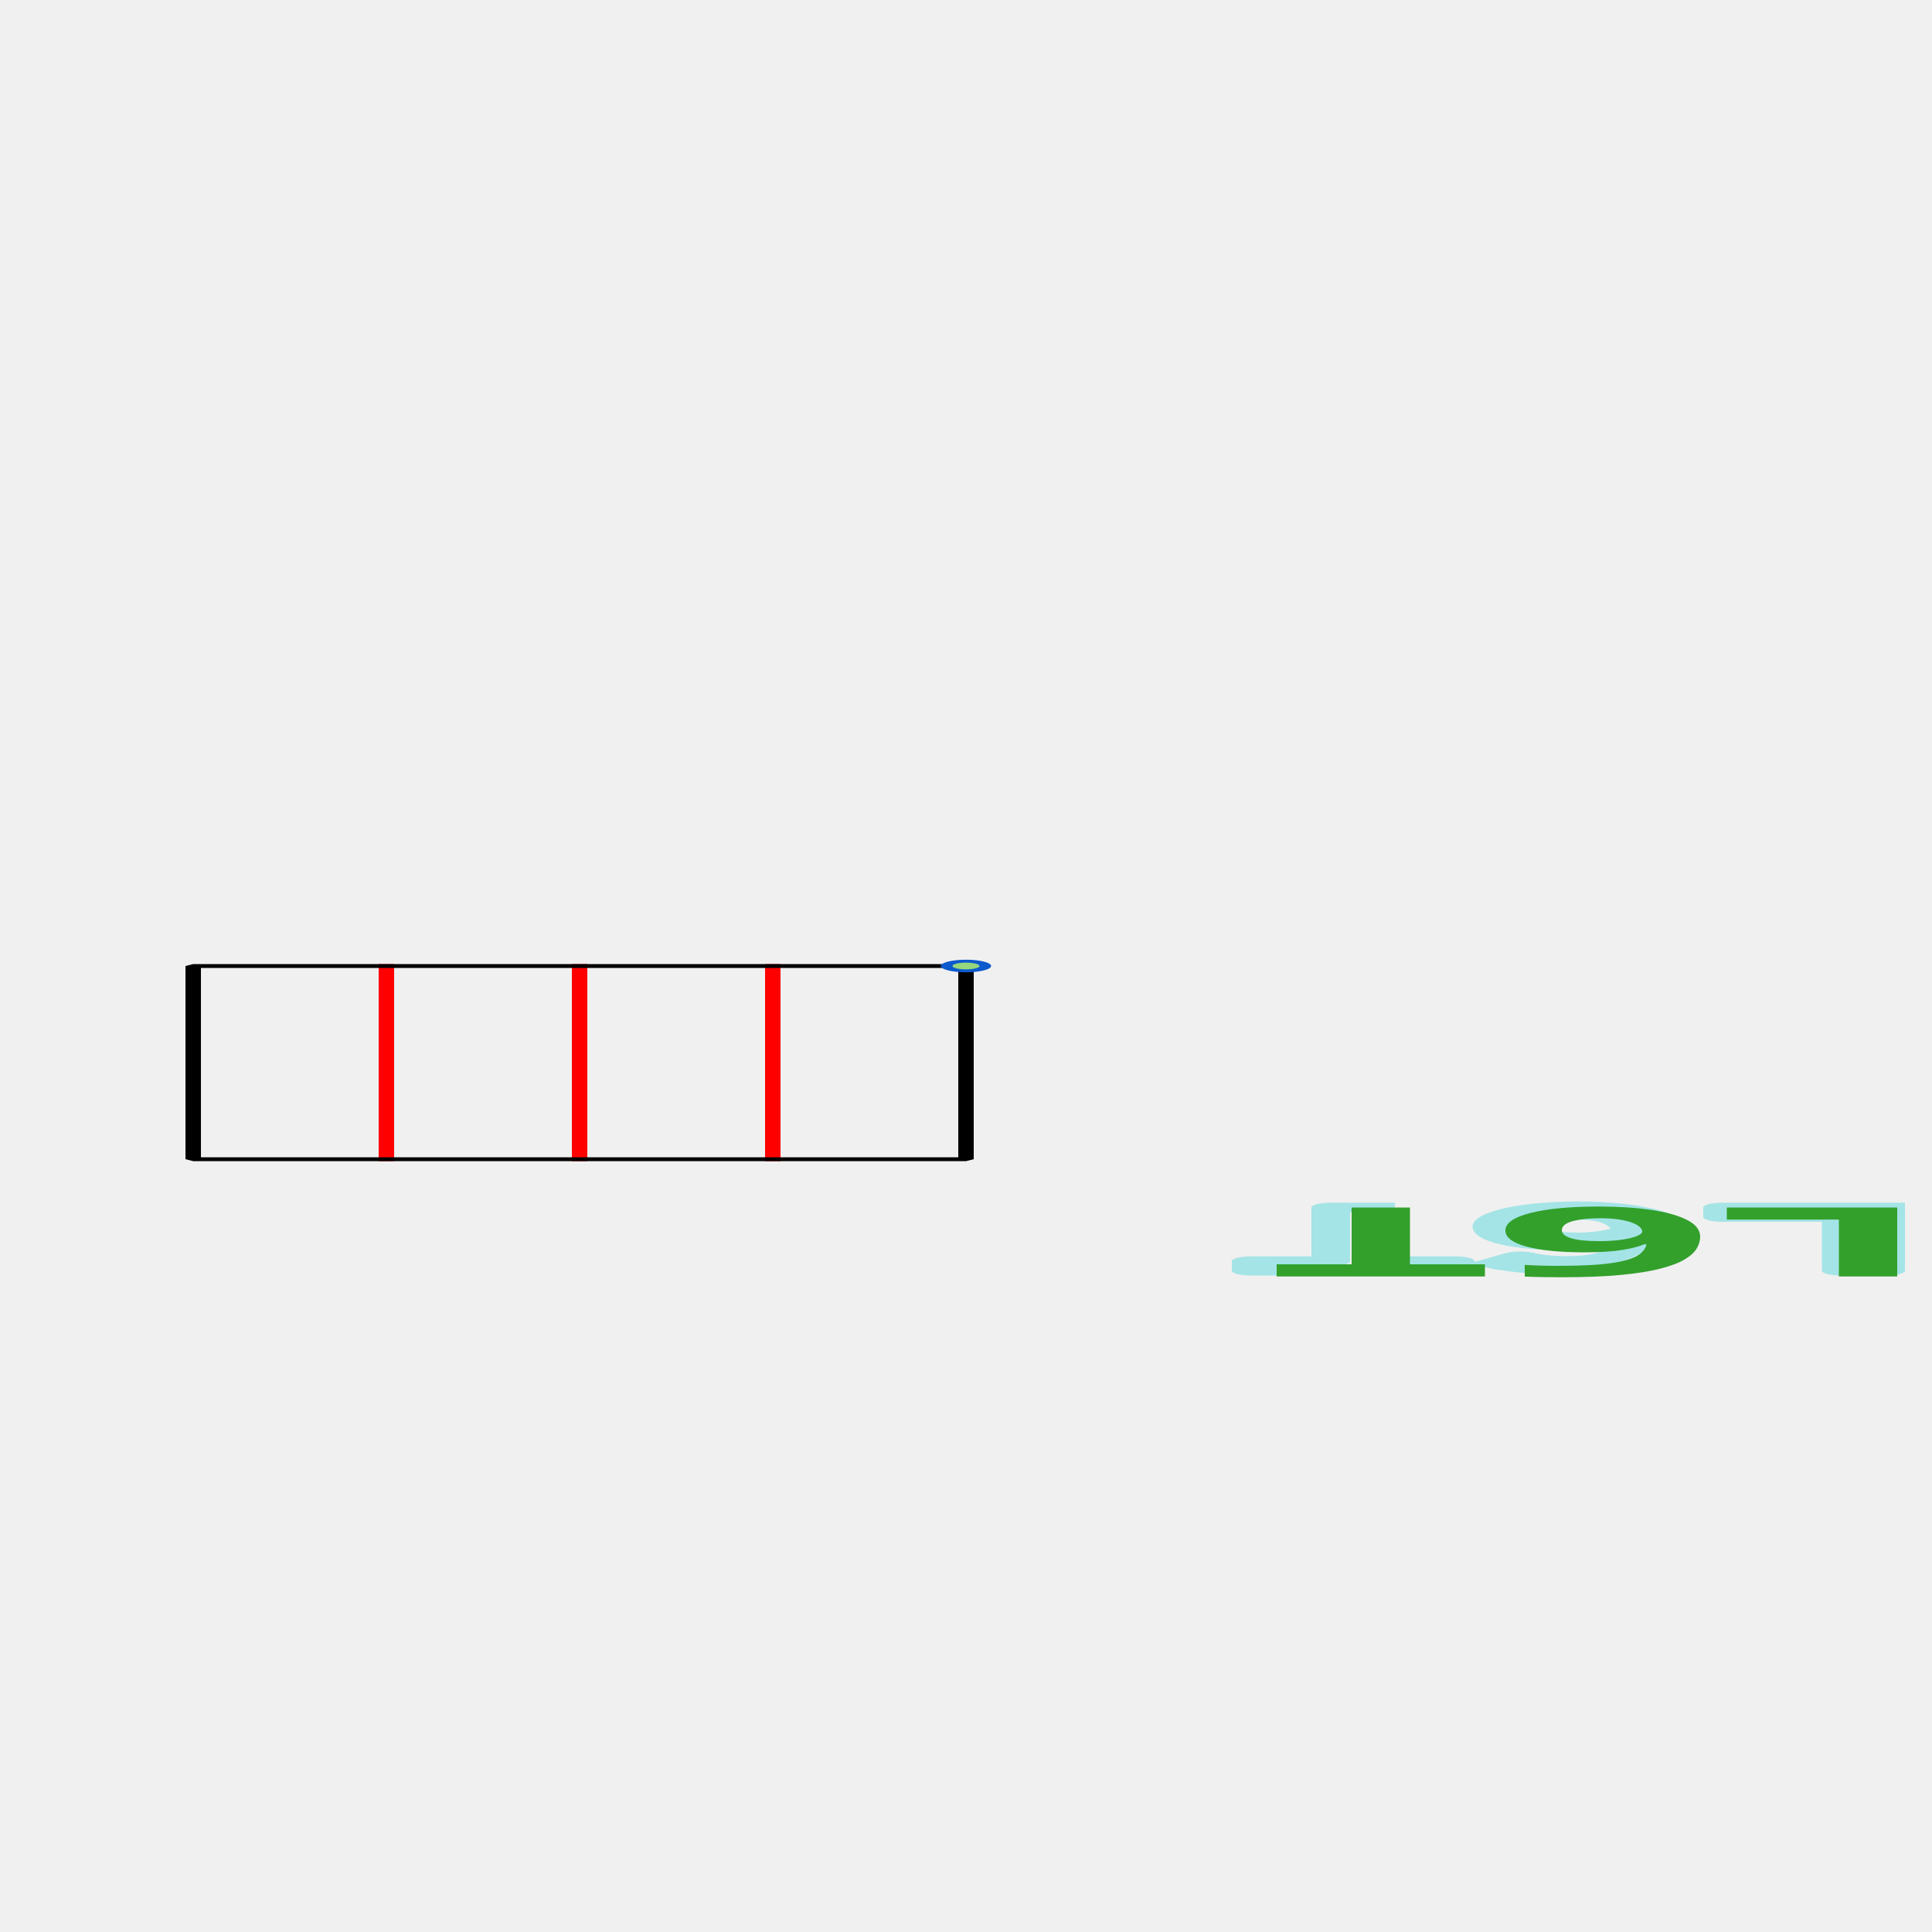
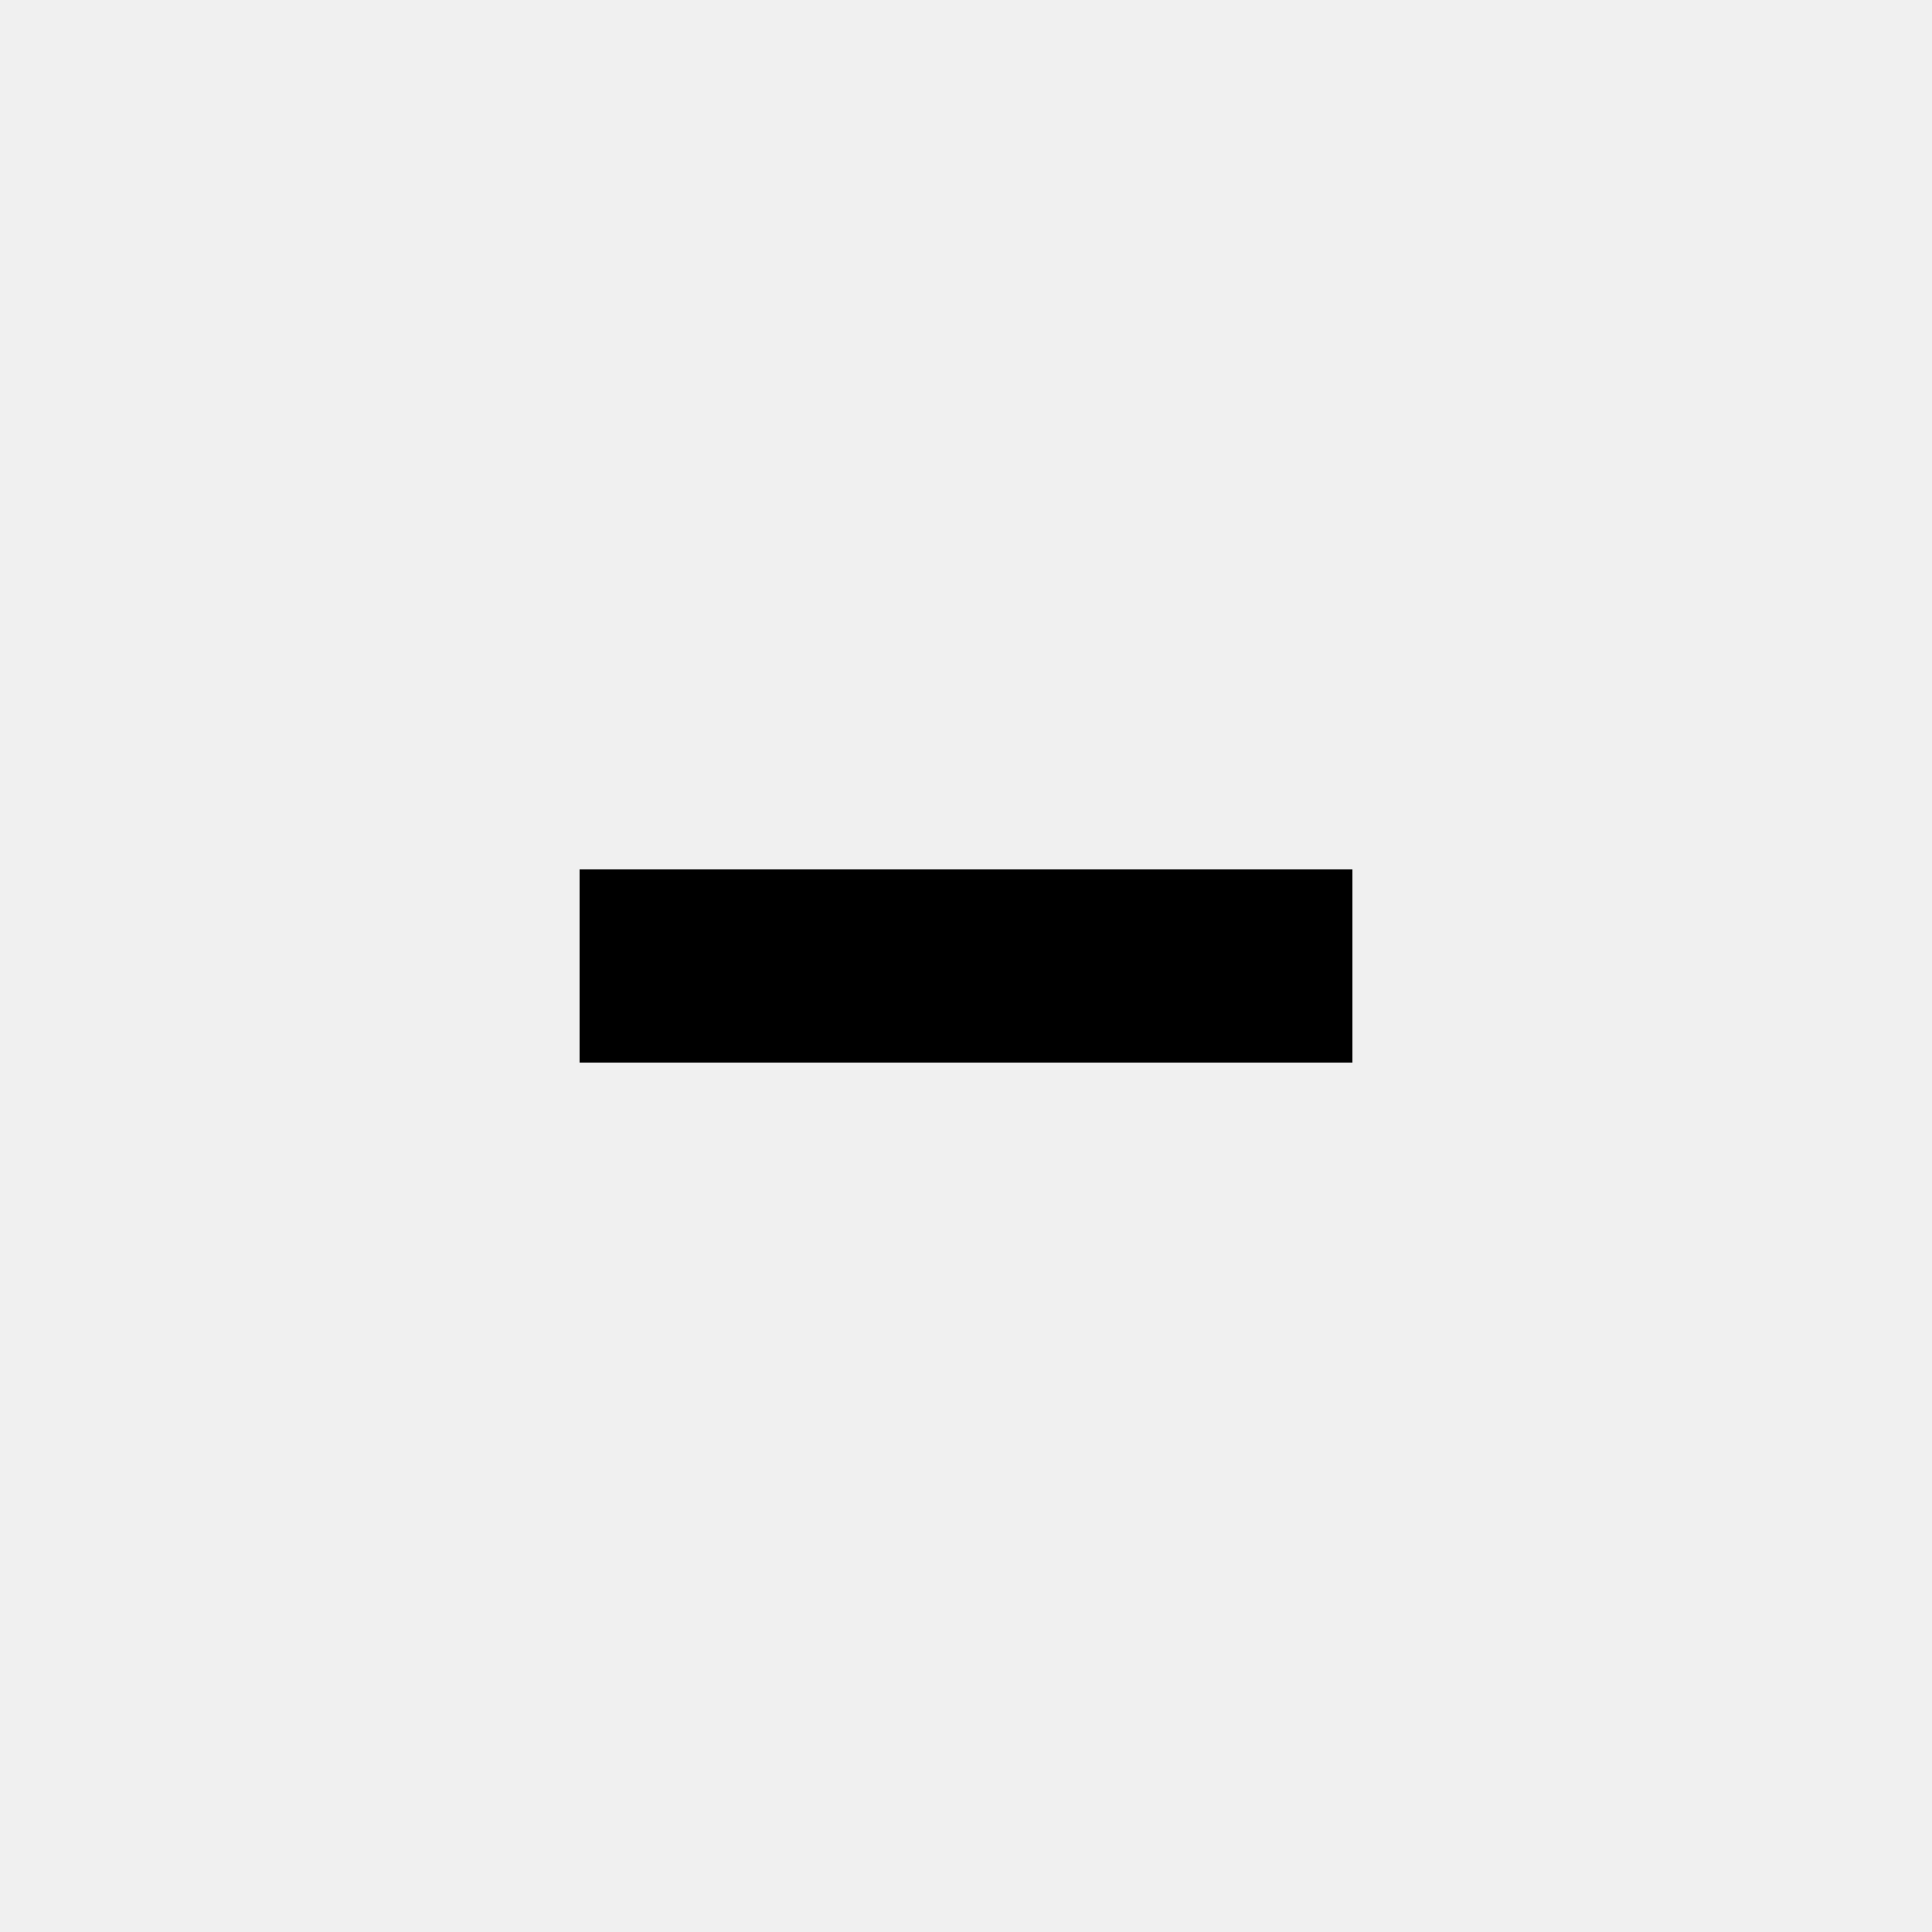
- <svg xmlns="http://www.w3.org/2000/svg" width="2500 px" height="2500 px" viewBox="0 0 2500 2500" version="1.2" baseProfile="tiny">
-   <defs>
- </defs>
-   <g fill="none" stroke="black" stroke-width="1" fill-rule="evenodd" stroke-linecap="square" stroke-linejoin="bevel">
-     <g fill="#000000" fill-opacity="0" stroke="none" transform="matrix(1, 0, 0, 1, 0 ,0)" font-family="Noto Sans" font-size="31.75" font-weight="400" font-style="normal">
-       <path vector-effect="non-scaling-stroke" fill-rule="evenodd" d="M0,0 L2500,0 L2500,2500 L0,2500 L0,0" transform="matrix(-1.0, 0, 0, -0.25, 2500.0 ,1562.5)" />
-     </g>
-     <g fill="none" stroke="#ff0000" stroke-opacity="1" stroke-width="20" stroke-linecap="square" stroke-linejoin="bevel" transform="matrix(1, 0, 0, 1, 0 ,0)" font-family="Noto Sans" font-size="31.75" font-weight="400" font-style="normal">
-       <path vector-effect="none" fill-rule="evenodd" d="M1500,250 L1500,1250" transform="matrix(-1.0, 0, 0, -0.25, 2500.0 ,1562.5)" />
-       <path vector-effect="none" fill-rule="evenodd" d="M1750,250 L1750,1250" transform="matrix(-1.0, 0, 0, -0.25, 2500.0 ,1562.5)" />
-       <path vector-effect="none" fill-rule="evenodd" d="M2000,250 L2000,1250" transform="matrix(-1.0, 0, 0, -0.25, 2500.0 ,1562.5)" />
-     </g>
-     <g fill="#ffffff" fill-opacity="0" stroke="#000000" stroke-opacity="1" stroke-width="20" stroke-linecap="square" stroke-linejoin="bevel" transform="matrix(1, 0, 0, 1, 0 ,0)" font-family="Noto Sans" font-size="31.75" font-weight="400" font-style="normal">
-       <path vector-effect="none" fill-rule="evenodd" d="M1250,1250 L1250,250 L2250,250 L2250,1250 L1250,1250" transform="matrix(-1.0, 0, 0, -0.25, 2500.0 ,1562.5)" />
-     </g>
-     <g fill="#e04880" fill-opacity="0" stroke="#000000" stroke-opacity="0" stroke-width="1" stroke-linecap="square" stroke-linejoin="bevel" transform="matrix(1, 0, 0, 1, 0 ,0)" font-family="Noto Sans" font-size="31.75" font-weight="400" font-style="normal">
-       <path vector-effect="non-scaling-stroke" fill-rule="evenodd" d="M1760,750 C1760,755.523 1755.52,760 1750,760 C1744.48,760 1740,755.523 1740,750 C1740,744.477 1744.48,740 1750,740 C1755.52,740 1760,744.477 1760,750 " transform="matrix(-1.0, 0, 0, -0.25, 2500.0 ,1562.5)" />
-     </g>
-     <g fill="#96d67c" fill-opacity="1" stroke="#0c59cd" stroke-opacity="1" stroke-width="15" stroke-linecap="square" stroke-linejoin="bevel" transform="matrix(1, 0, 0, 1, 0 ,0)" font-family="Noto Sans" font-size="31.75" font-weight="400" font-style="normal">
-       <path vector-effect="none" fill-rule="evenodd" d="M1275,1250 C1275,1263.81 1263.81,1275 1250,1275 C1236.19,1275 1225,1263.81 1225,1250 C1225,1236.19 1236.19,1225 1250,1225 C1263.81,1225 1275,1236.19 1275,1250 " transform="matrix(-1.0, 0, 0, -0.25, 2500.0 ,1562.5)" />
-     </g>
-     <g fill="#58d9dd" fill-opacity="0" stroke="#58d9dd" stroke-opacity="0.5" stroke-width="50" stroke-linecap="square" stroke-linejoin="round" transform="matrix(1, 0, 0, 1, 0 ,0)" font-family="Noto Sans" font-size="31.75" font-weight="400" font-style="normal">
-       <path vector-effect="none" fill-rule="nonzero" d="M60,0 L271,0 L271,-49 L117.5,-49 L117.5,-327 L60,-327 L60,0 M458.5,-38 C423,-38 396,-62 389,-118 C412,-145 437,-155 458.5,-155 C494.5,-155 516,-136.5 516,-98.5 C516,-59.5 490,-38 458.5,-38 M564,-288 C542.5,-308 511,-324 469,-324 C399,-324 333.5,-273 333.5,-149.5 C333.5,-42.5 392,6 459,6 C518,6 569.5,-35 569.5,-98.5 C569.5,-165 527.5,-197 470.5,-197 C442.5,-197 411.5,-182.5 387,-158.5 C389.5,-247 428.5,-277 473.5,-277 C496,-277 518.5,-267 533,-253 L564,-288 M720,0 L778,0 L778,-278 L881,-278 L881,-327 L617,-327 L617,-278 L720,-278 L720,0" transform="matrix(-1.0, 0, 0, -0.25, 2500.0 ,1562.5)" />
-     </g>
-     <g fill="#96d67c" fill-opacity="1" stroke="#33a02c" stroke-opacity="1" stroke-width="1" stroke-linecap="square" stroke-linejoin="bevel" transform="matrix(1, 0, 0, 1, 0 ,0)" font-family="Source Code Pro for Powerline" font-size="500" font-weight="630" font-style="normal">
-       <text fill="#33a02c" fill-opacity="1" stroke="none" xml:space="preserve" x="0" y="0" font-family="Source Code Pro for Powerline" font-size="500" font-weight="630" font-style="normal" transform="matrix(-1.0, 0, 0, -0.25, 2500.0 ,1562.5)">L6T</text>
-     </g>
+ <svg xmlns="http://www.w3.org/2000/svg" width="2500 px" height="2500 px" viewBox="0 0 2500 2500" version="1.1" id="svg4527">
+   <defs id="defs4521" />
+   <g id="layer1">
+     <rect fill="param(fill) #FFF" stroke="param(outline) #000" stroke-width="param(outline-width) 1" id="rect4482" width="1000" height="1000" x="750" y="750" transform="matrix(-1.0, 0, 0, -0.25, 2500.0 ,1562.5)" />
+     <path fill="param(fill) #FFF" stroke="param(outline) #000" stroke-width="param(outline-width) 1" d="m 1250,750 0,1000 0,0" id="path10" style="" transform="matrix(-1.0, 0, 0, -0.25, 2500.0 ,1562.5)" />
+     <path fill="param(fill) #FFF" stroke="param(outline) #000" stroke-width="param(outline-width) 1" d="m 1500,750 0,1000 0,0" id="path10-7" style="" transform="matrix(-1.0, 0, 0, -0.25, 2500.0 ,1562.5)" />
+     <path fill="param(fill) #FFF" stroke="param(outline) #000" stroke-width="param(outline-width) 1" d="m 1000,750 0,1000 0,0" id="path10-9" style="" transform="matrix(-1.0, 0, 0, -0.25, 2500.0 ,1562.5)" />
+     <text xml:space="preserve" fill="param(fill) #FFF" stroke="param(outline) #000" stroke-width="param(outline-width) 1" x="1333.719" y="895.605" id="text4499" transform="matrix(-1.0, 0, 0, -0.25, 2500.0 ,1562.5)">
+       <tspan id="tspan4486" x="1333.719" y="895.605">Grille</tspan>
+     </text>
+     <circle fill="param(fill) #FFF" stroke="param(outline) #000" stroke-width="param(outline-width) 1" id="path4521" cx="1250" cy="1250" r="20" />
  </g>
</svg>
